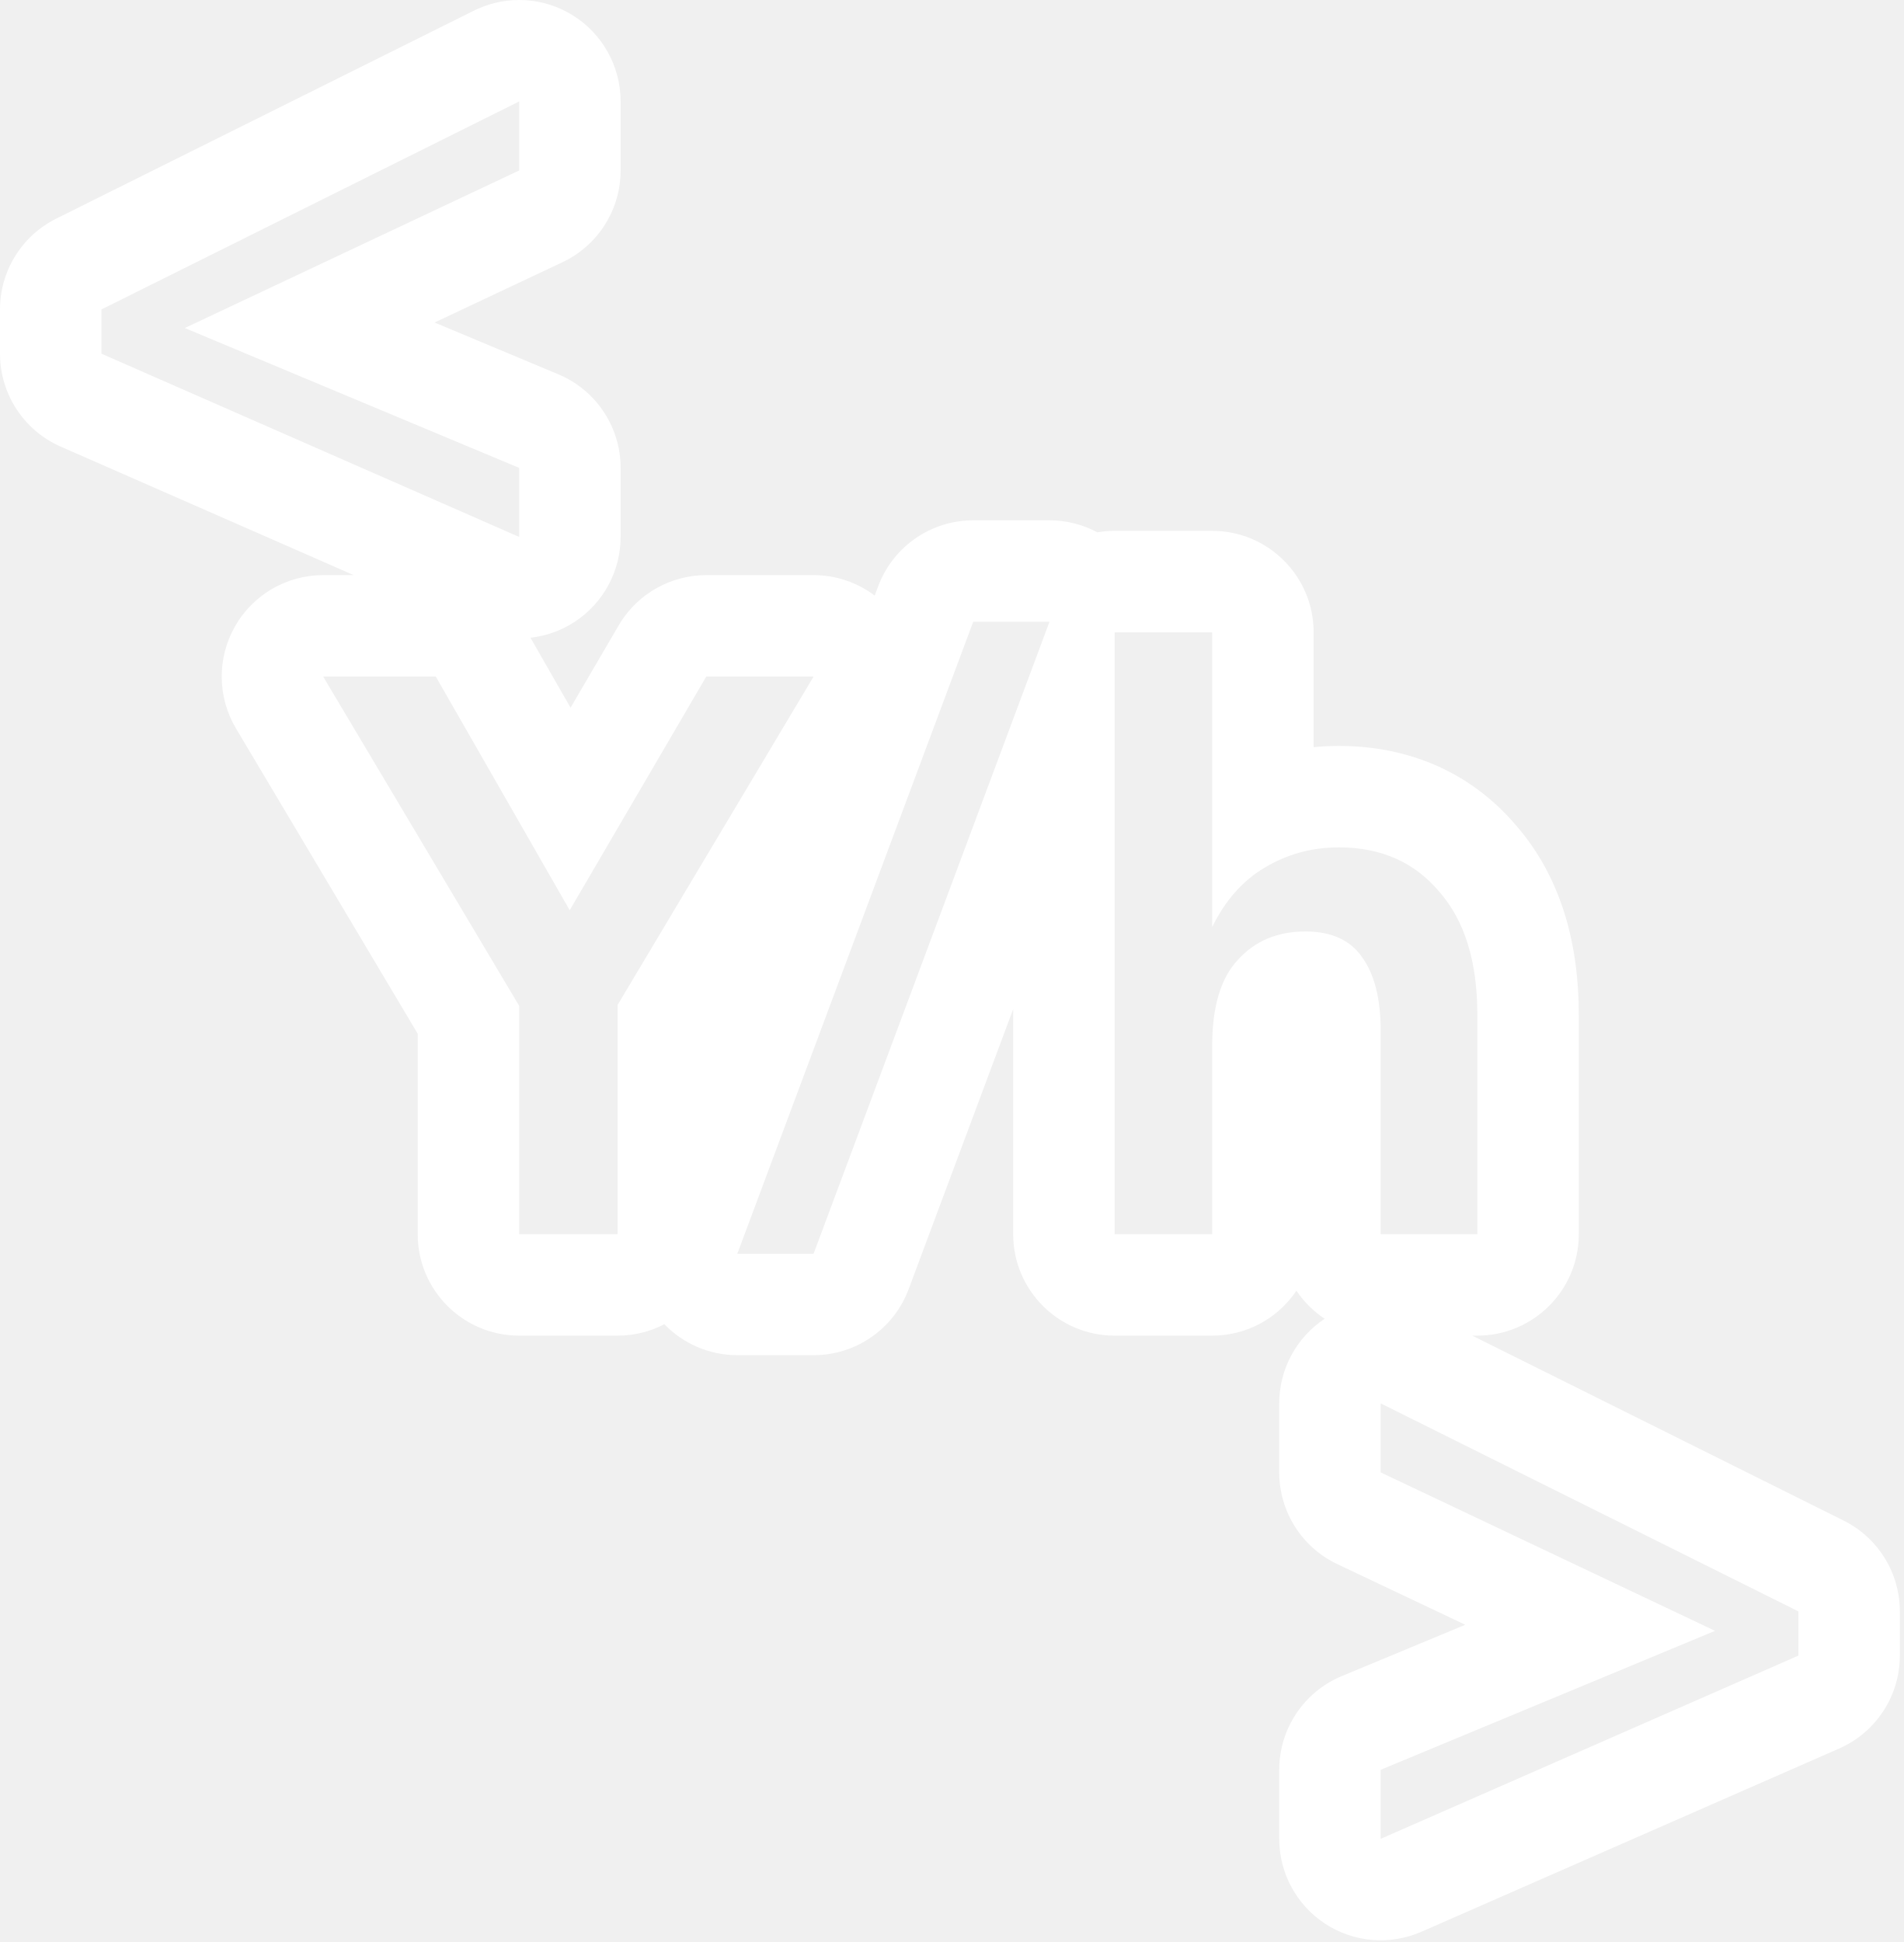
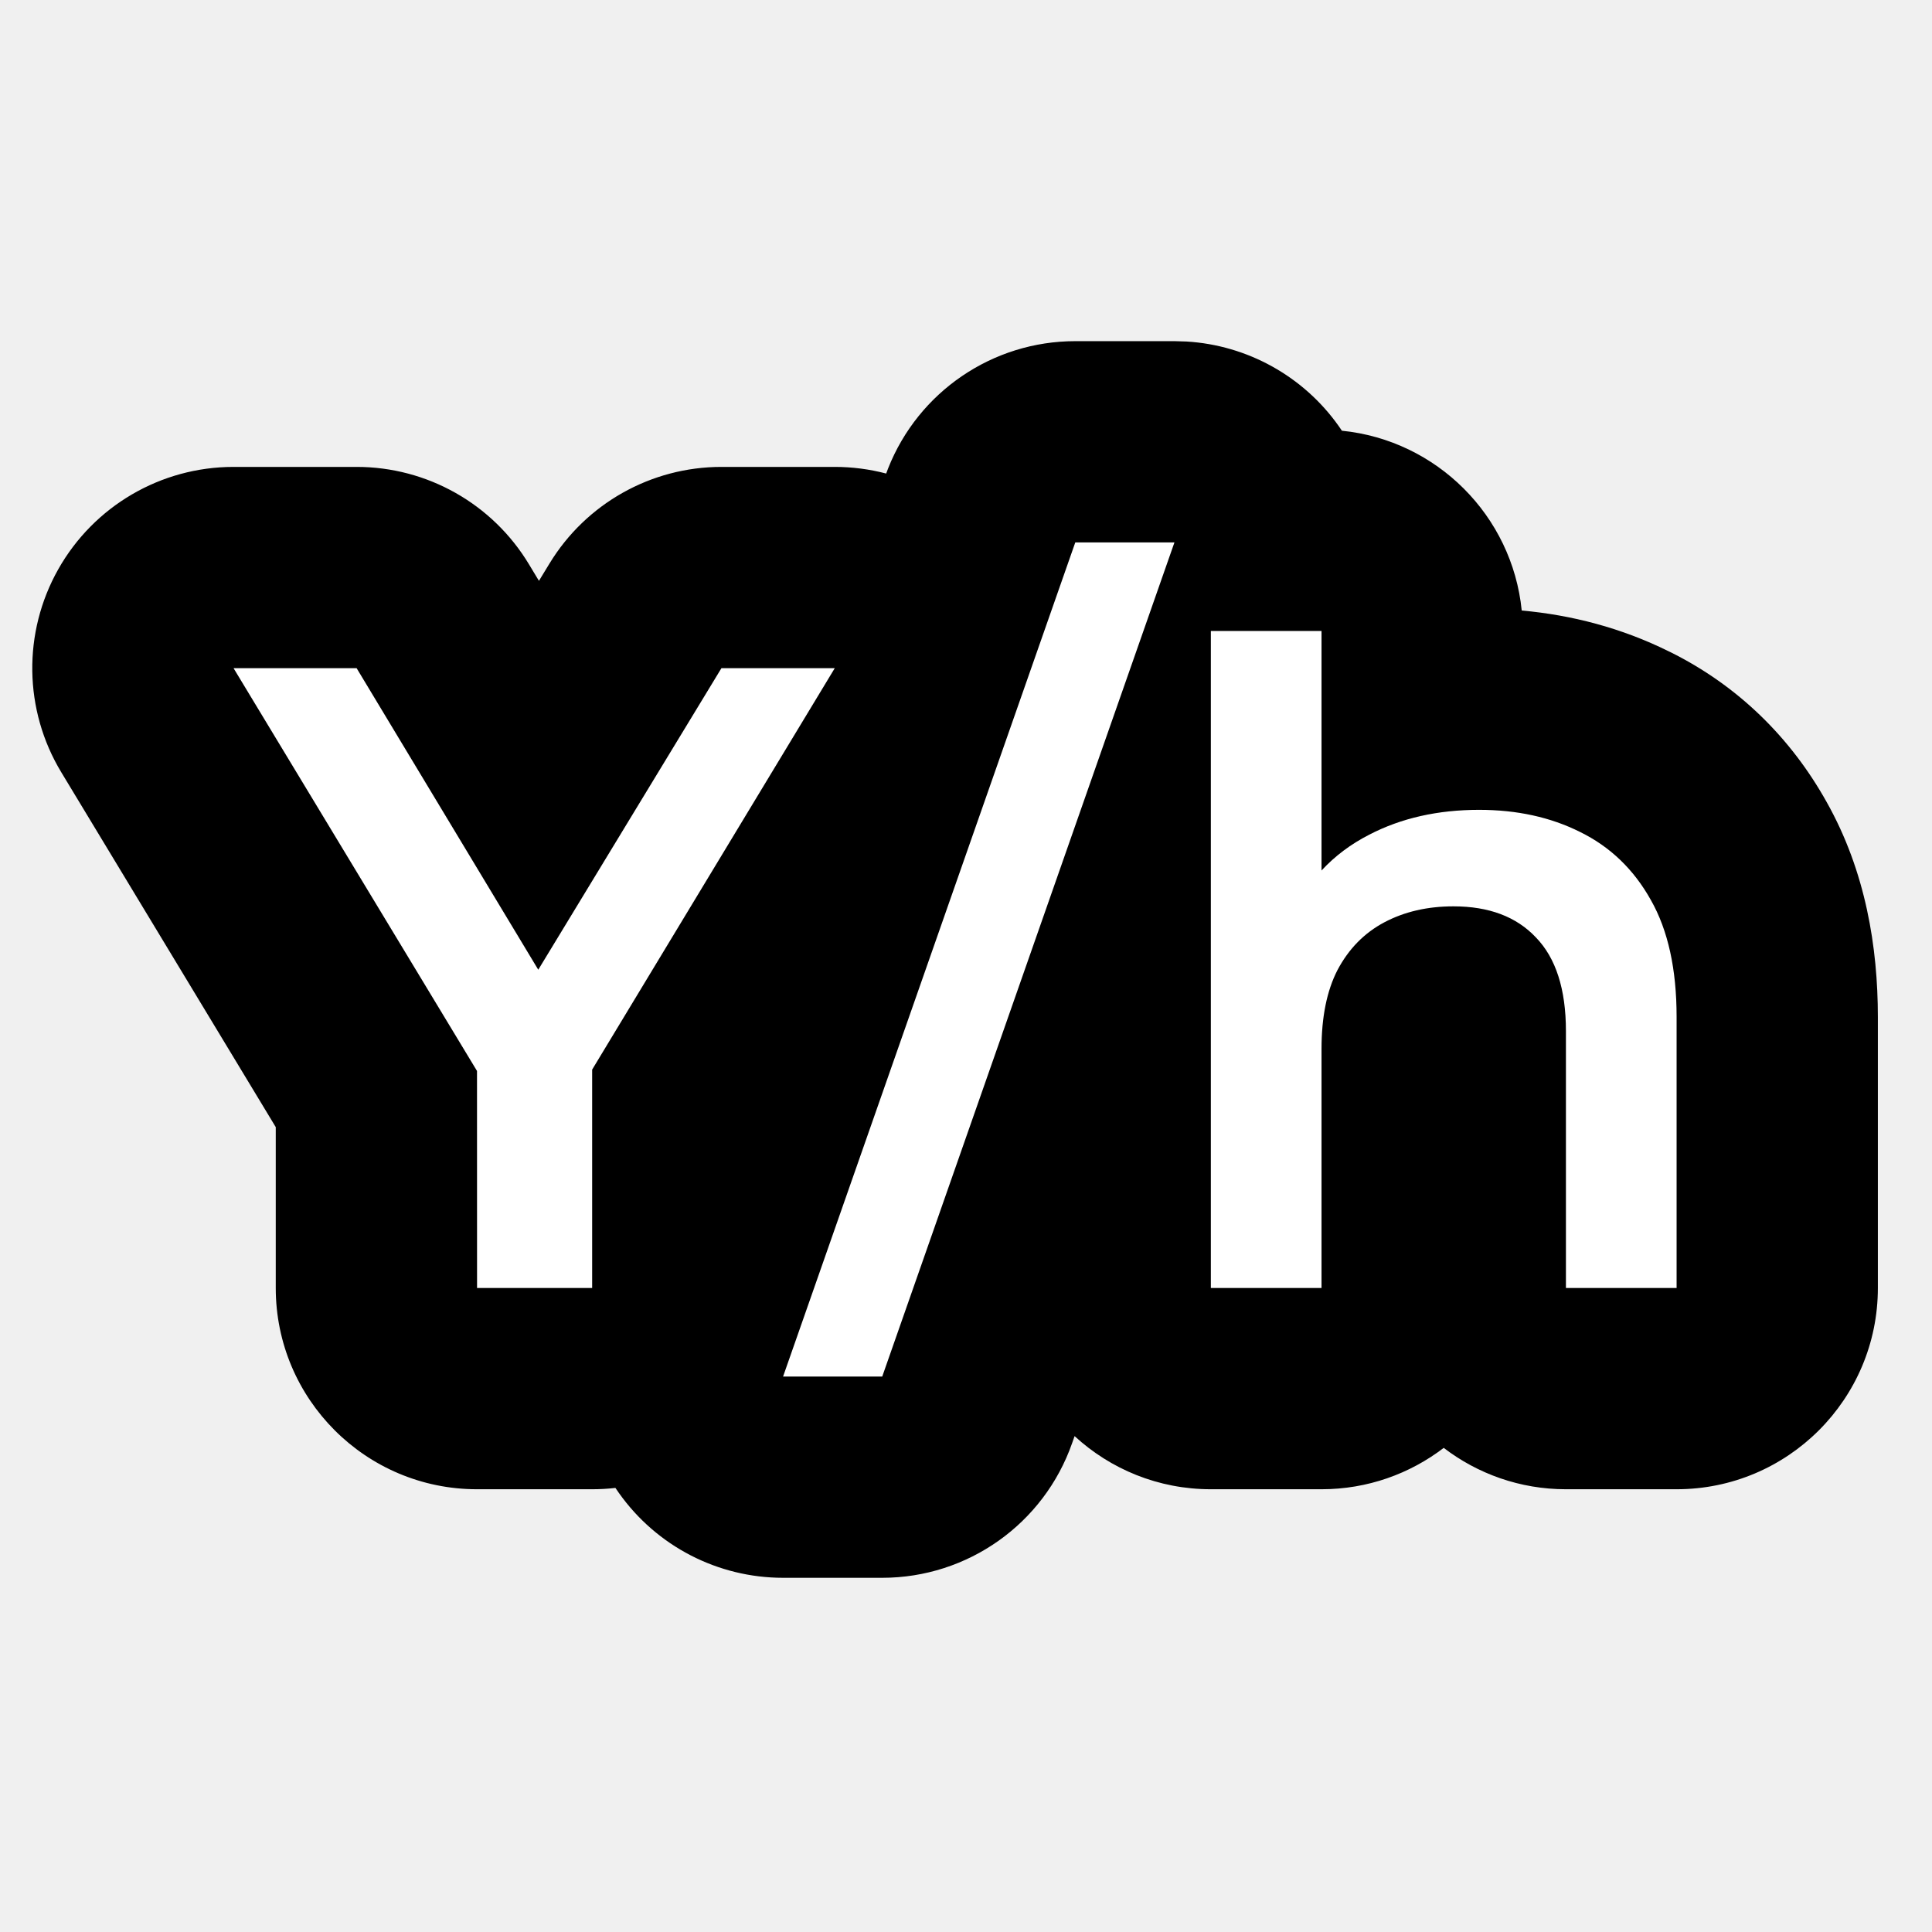
- <svg xmlns="http://www.w3.org/2000/svg" width="394" height="402" viewBox="0 0 394 402" fill="none">
-   <path d="M98.716 1.908C105.093 -1.015 112.529 -0.563 118.519 3.145C124.701 6.973 128.464 13.728 128.464 21V35.291L128.45 36.051C128.168 43.88 123.54 50.93 116.415 54.288L89.943 66.761L115.567 77.48L116.291 77.8C123.691 81.226 128.464 88.651 128.464 96.853V111.145C128.464 118.236 124.885 124.847 118.949 128.725C116.157 130.55 113.021 131.653 109.806 132.013L118.105 146.497L128.067 129.454L128.429 128.857C132.264 122.767 138.968 119.05 146.197 119.05H168.41C173.052 119.05 177.473 120.584 181.059 123.29L181.779 121.362L181.927 120.978C185.09 112.981 192.825 107.705 201.453 107.705H217.241C220.75 107.705 224.144 108.584 227.149 110.192C228.311 109.993 229.505 109.888 230.724 109.888H250.917C262.515 109.889 271.917 119.291 271.917 130.888V154.669C273.651 154.497 275.402 154.412 277.168 154.412C291.367 154.412 304.346 159.699 313.849 170.899C323.444 181.93 326.806 195.964 326.806 210.041V255.48C326.805 267.078 317.403 276.48 305.806 276.48H304.753L381.62 314.76C388.751 318.311 393.259 325.591 393.259 333.557V342.719C393.259 351.054 388.329 358.6 380.695 361.949L294.231 399.877C287.738 402.725 280.246 402.103 274.31 398.225C268.374 394.347 264.796 387.736 264.796 380.645V366.354C264.796 357.87 269.901 350.219 277.735 346.963L303.312 336.331L276.803 323.768C269.47 320.294 264.796 312.905 264.796 304.791V290.5C264.796 283.442 268.34 276.871 274.201 272.99C271.891 271.457 269.902 269.481 268.355 267.181C264.585 272.789 258.182 276.48 250.917 276.48H230.724C219.126 276.48 209.724 267.078 209.724 255.48V208.895L188.084 266.87C185.019 275.082 177.175 280.526 168.41 280.526H152.623C146.882 280.526 141.446 278.177 137.522 274.117C134.625 275.625 131.332 276.48 127.84 276.48H107.464C95.866 276.48 86.464 267.078 86.464 255.48V213.986L48.849 150.791C44.986 144.301 44.905 136.236 48.638 129.671C52.37 123.105 59.341 119.05 66.894 119.05H73.205L12.565 92.449C4.931 89.1 0 81.554 0 73.219V64.057C4.89242e-05 56.091 4.508 48.81 11.639 45.258L98.103 2.202L98.716 1.908ZM285.796 304.792L355.003 337.589L285.796 366.354V380.645L372.259 342.719V333.557L285.796 290.5V304.792ZM201.453 128.706L152.623 259.526H168.41L192.825 194.116L217.241 128.706H201.453ZM66.894 140.051L107.464 208.209V255.48H127.84V208.025L168.41 140.051H146.197L117.927 188.421L90.207 140.051H66.894ZM230.724 130.889V255.48H250.917V216.454C250.917 208.392 252.691 202.468 256.24 198.681C259.789 194.773 264.44 192.818 270.192 192.818L270.692 192.823C275.82 192.93 279.569 194.7 281.94 198.132C284.51 201.674 285.796 206.743 285.796 213.339V255.48H305.806V210.041C305.806 199.048 303.174 190.558 297.912 184.573C292.772 178.466 285.857 175.412 277.168 175.412C271.539 175.412 266.398 176.817 261.748 179.626C257.22 182.313 253.609 186.405 250.917 191.902V130.889H230.724ZM21 64.057V73.219L107.464 111.145V96.854L38.256 67.905L107.464 35.291V21L21 64.057Z" fill="white" />
+ <svg xmlns="http://www.w3.org/2000/svg" width="48" height="48" viewBox="0 0 48 48" fill="none">
+   <path d="M39.257 20.67C38.524 20.303 37.688 20.12 36.749 20.12C35.722 20.12 34.813 20.325 34.021 20.736C33.561 20.971 33.165 21.267 32.833 21.625V15.676H30.083V32H32.833V26.06C32.833 25.268 32.965 24.615 33.229 24.102C33.508 23.574 33.896 23.178 34.395 22.914C34.894 22.65 35.466 22.518 36.111 22.518C36.991 22.518 37.673 22.775 38.157 23.288C38.656 23.801 38.905 24.579 38.905 25.62V32H41.655V25.268C41.655 24.08 41.442 23.112 41.017 22.364C40.592 21.601 40.005 21.037 39.257 20.67Z" fill="white" />
+   <path d="M19.455 34.2L26.715 13.476H29.179L21.919 34.2H19.455Z" fill="white" />
+   <path d="M14.712 26.574L20.74 16.6H17.924L13.373 24.092L8.86 16.6H5.802L11.852 26.61V32H14.712V26.574Z" fill="white" />
+   <path fill-rule="evenodd" clip-rule="evenodd" d="M26.637 35.853L26.698 35.68C27.589 36.5 28.777 37 30.083 37H32.833C33.975 37 35.027 36.616 35.869 35.972C36.711 36.616 37.763 37 38.905 37H41.655C44.416 37 46.655 34.761 46.655 32V25.268C46.655 23.54 46.354 21.653 45.384 19.929C44.494 18.333 43.184 17.036 41.493 16.198L41.457 16.181C40.28 15.598 39.046 15.28 37.807 15.168C37.57 12.812 35.696 10.938 33.339 10.701C33.312 10.661 33.285 10.622 33.258 10.583C32.379 9.344 30.987 8.576 29.481 8.485L29.18 8.476H26.715C24.657 8.476 22.817 9.736 22.065 11.637L22.017 11.765C21.606 11.657 21.177 11.6 20.74 11.6H17.924C16.177 11.6 14.557 12.511 13.65 14.004L13.39 14.431L13.142 14.02C12.238 12.518 10.613 11.6 8.86 11.6H5.802C3.997 11.6 2.333 12.572 1.447 14.144C0.561 15.715 0.589 17.642 1.522 19.186L6.851 28.003V32C6.851 34.761 9.09 37 11.851 37H14.712C14.907 37 15.101 36.989 15.29 36.967C15.318 37.009 15.347 37.051 15.377 37.093C16.314 38.415 17.834 39.2 19.455 39.2H21.919C24.043 39.2 25.935 37.858 26.637 35.853ZM30.083 15.676H32.833L32.833 21.627C33.165 21.268 33.56 20.971 34.021 20.736C34.813 20.325 35.722 20.12 36.749 20.12C37.688 20.12 38.524 20.303 39.257 20.67C40.005 21.037 40.592 21.601 41.017 22.364C41.442 23.112 41.655 24.08 41.655 25.268V32H38.905V25.62C38.905 24.579 38.656 23.801 38.157 23.288C37.673 22.775 36.991 22.518 36.111 22.518C35.466 22.518 34.894 22.65 34.395 22.914C33.896 23.178 33.508 23.574 33.229 24.102C32.965 24.615 32.833 25.268 32.833 26.06V32H30.083V15.676ZM26.715 13.476L19.455 34.2H21.919L29.179 13.476H26.715ZM20.74 16.6L20.323 16.6L17.924 16.6L13.373 24.092L8.86 16.6H5.802L11.851 26.608L11.852 32H14.712V26.574L20.74 16.6Z" fill="black" />
</svg>
